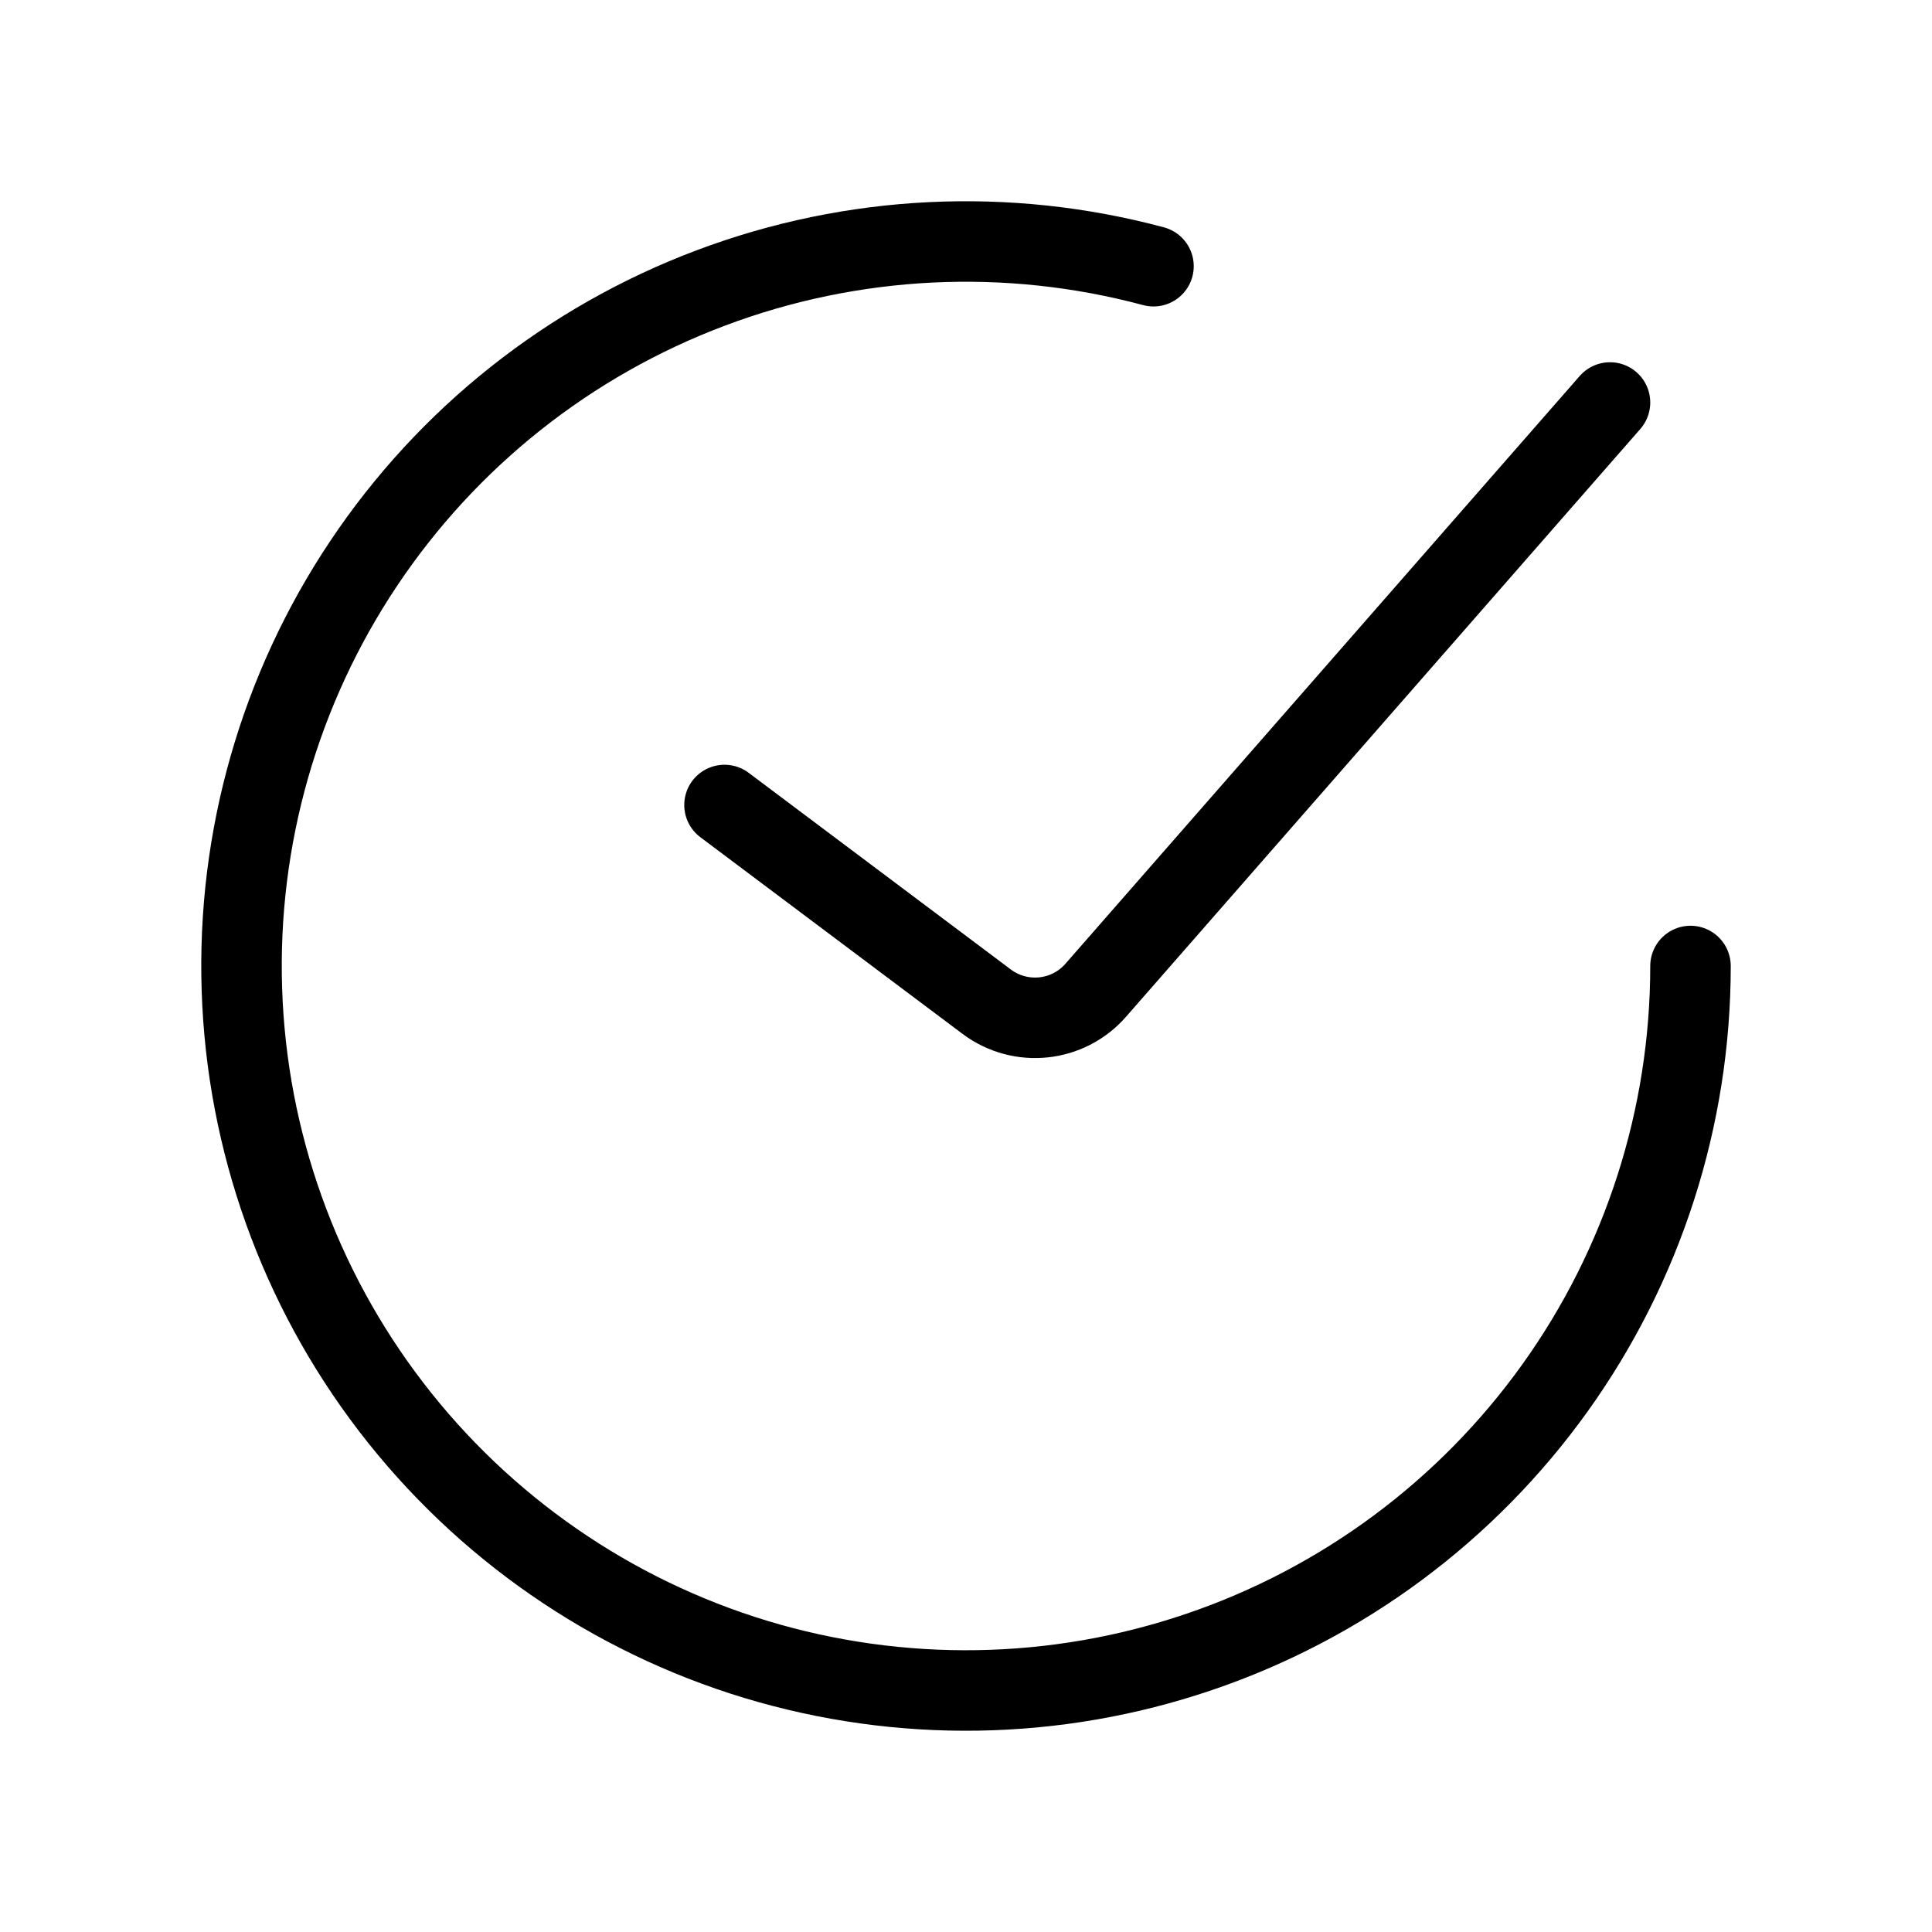
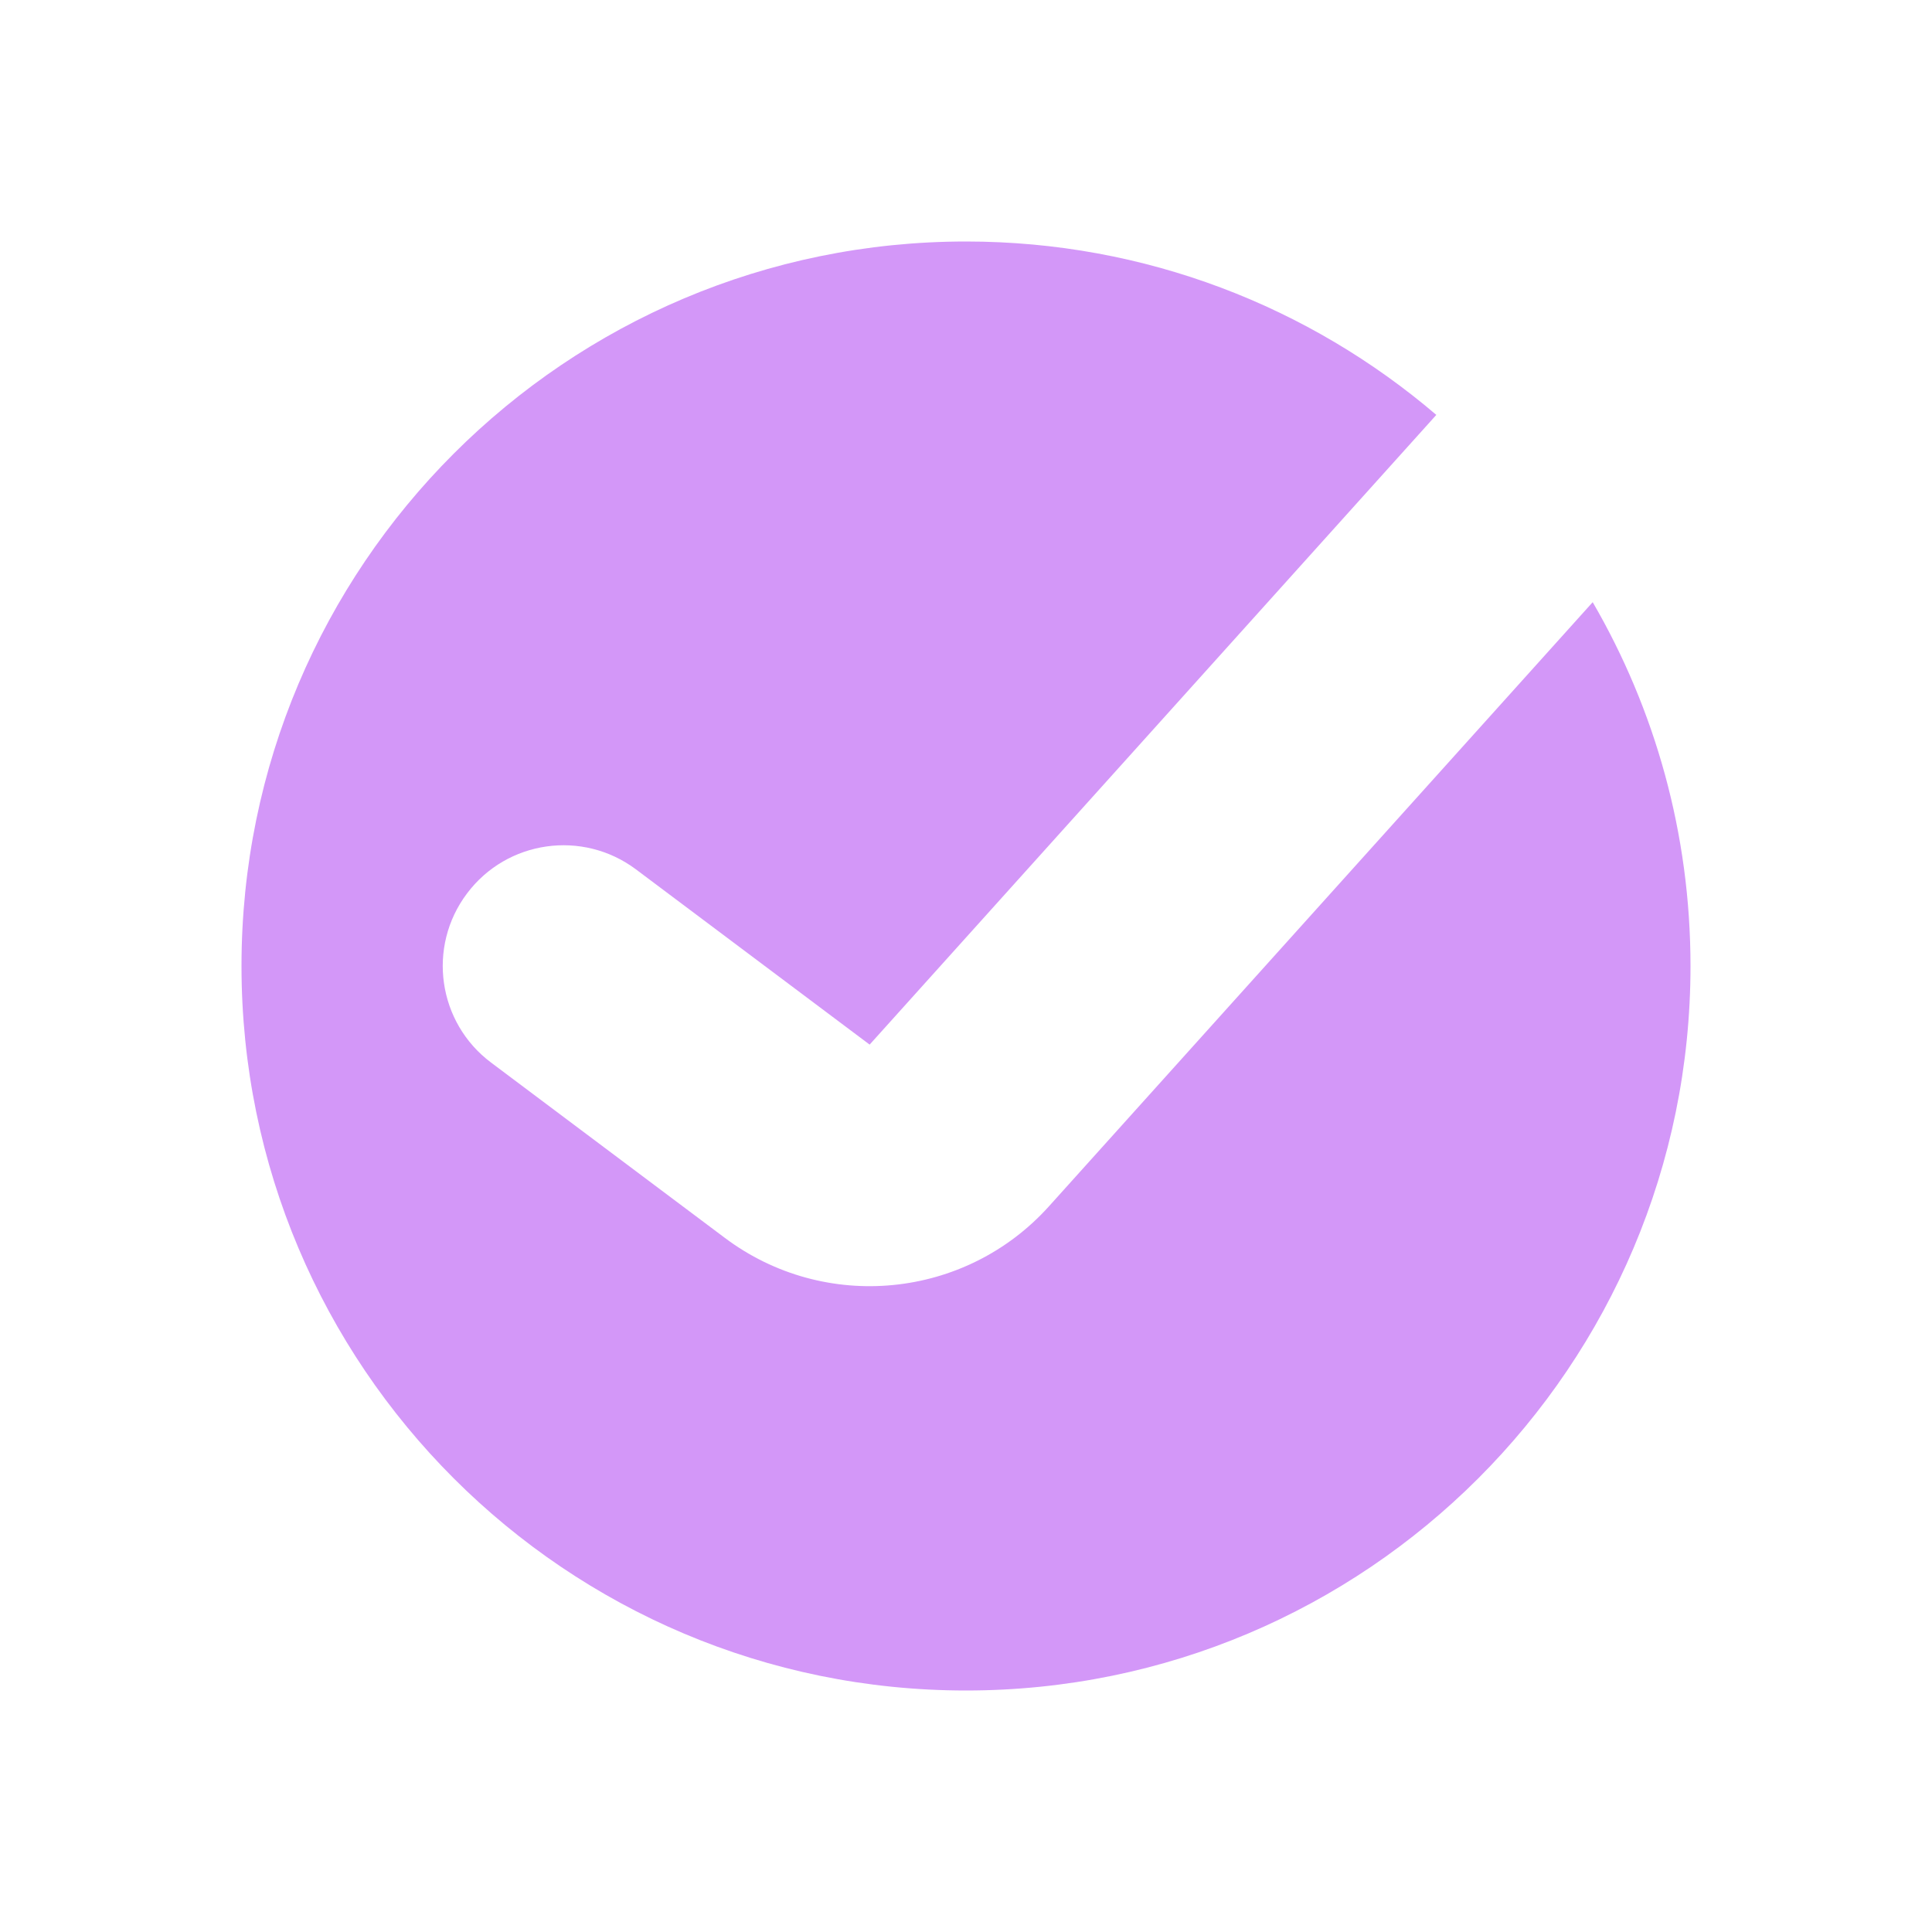
- <svg xmlns="http://www.w3.org/2000/svg" width="24" height="24" viewBox="0 0 24 24" fill="none">
-   <path d="M9 10L12.258 12.444C12.677 12.757 13.266 12.696 13.611 12.302L20 5" stroke="black" stroke-linecap="round" />
-   <path d="M21 12C21 13.88 20.411 15.714 19.316 17.242C18.22 18.771 16.674 19.918 14.893 20.522C13.112 21.127 11.187 21.158 9.387 20.613C7.588 20.067 6.005 18.971 4.86 17.479C3.715 15.987 3.066 14.174 3.005 12.294C2.943 10.415 3.472 8.563 4.517 7C5.562 5.436 7.07 4.239 8.83 3.577C10.59 2.914 12.513 2.82 14.329 3.307" stroke="black" stroke-linecap="round" />
+ <svg xmlns="http://www.w3.org/2000/svg" width="16" height="16" viewBox="0 0 16 16" fill="none">
+   <path fill-rule="evenodd" clip-rule="evenodd" d="M8 14C11.314 14 14 11.314 14 8C14 6.902 13.705 5.873 13.19 4.987L8.688 9.989C7.996 10.759 6.83 10.873 6.002 10.251L4.067 8.8C3.625 8.469 3.535 7.842 3.867 7.4C4.198 6.958 4.825 6.869 5.267 7.2L7.202 8.651L11.895 3.436C10.847 2.541 9.487 2 8 2C4.686 2 2 4.686 2 8C2 11.314 4.686 14 8 14Z" fill="#D397F8" />
</svg>
